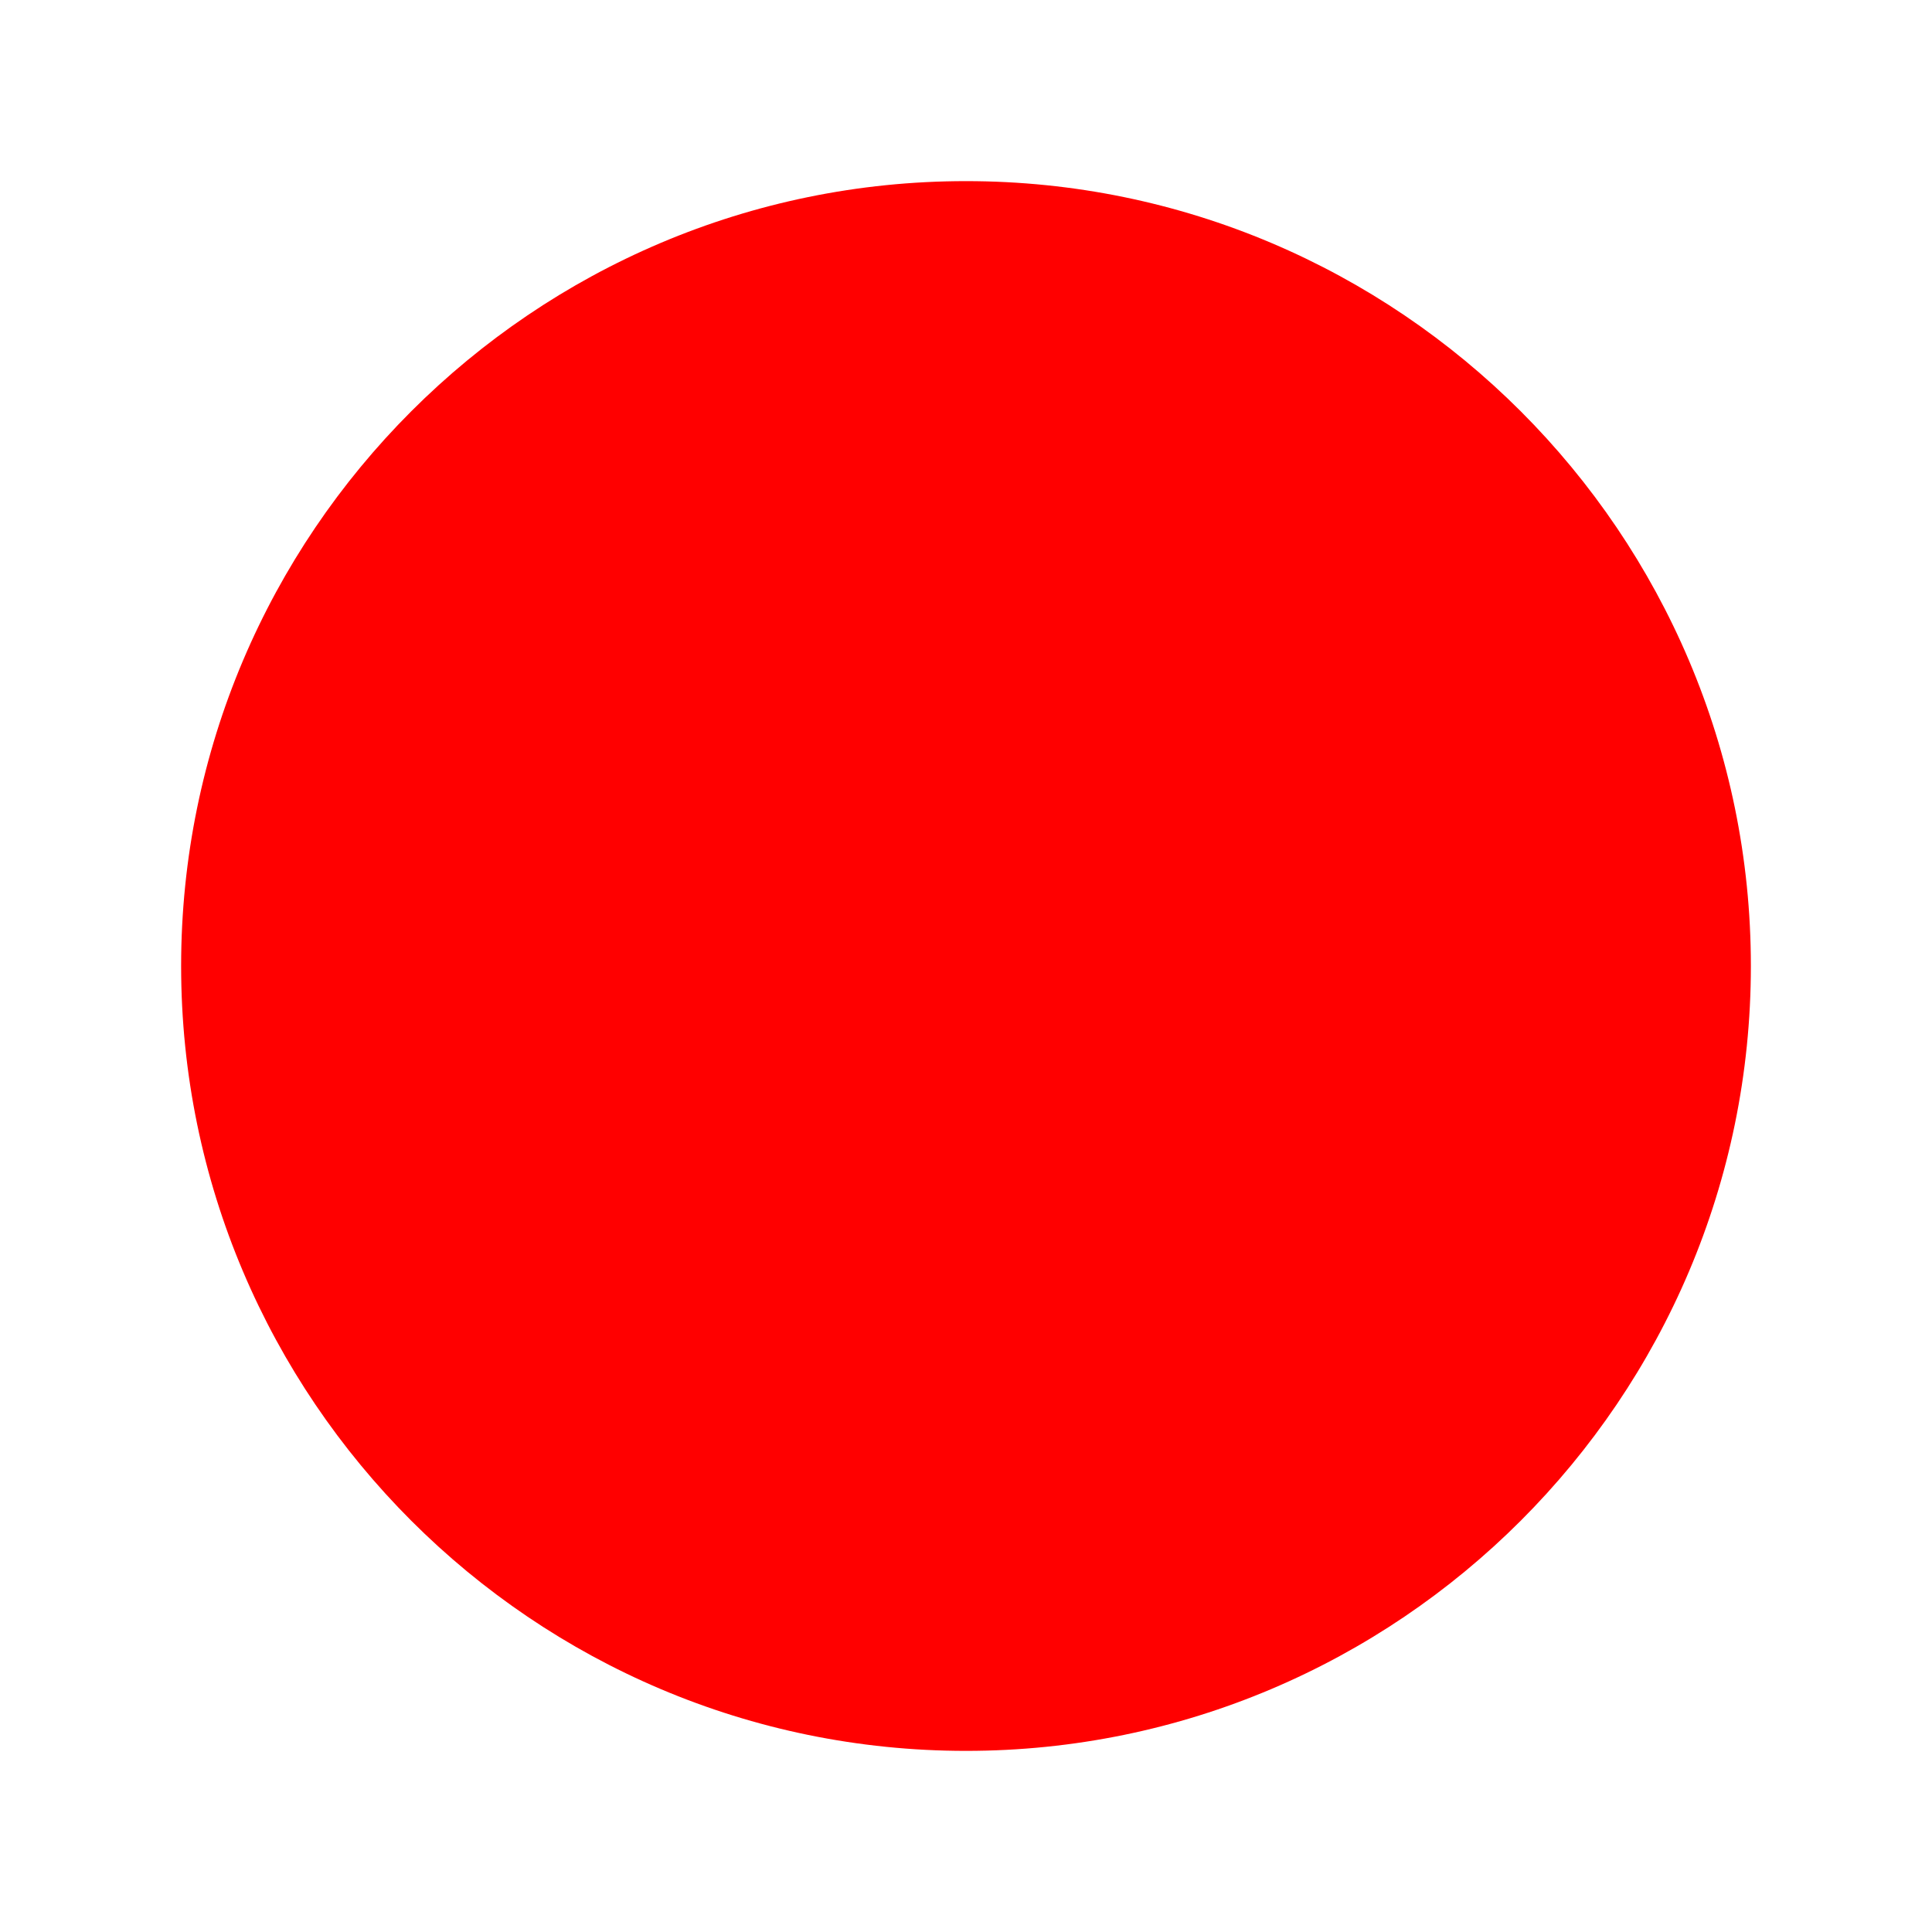
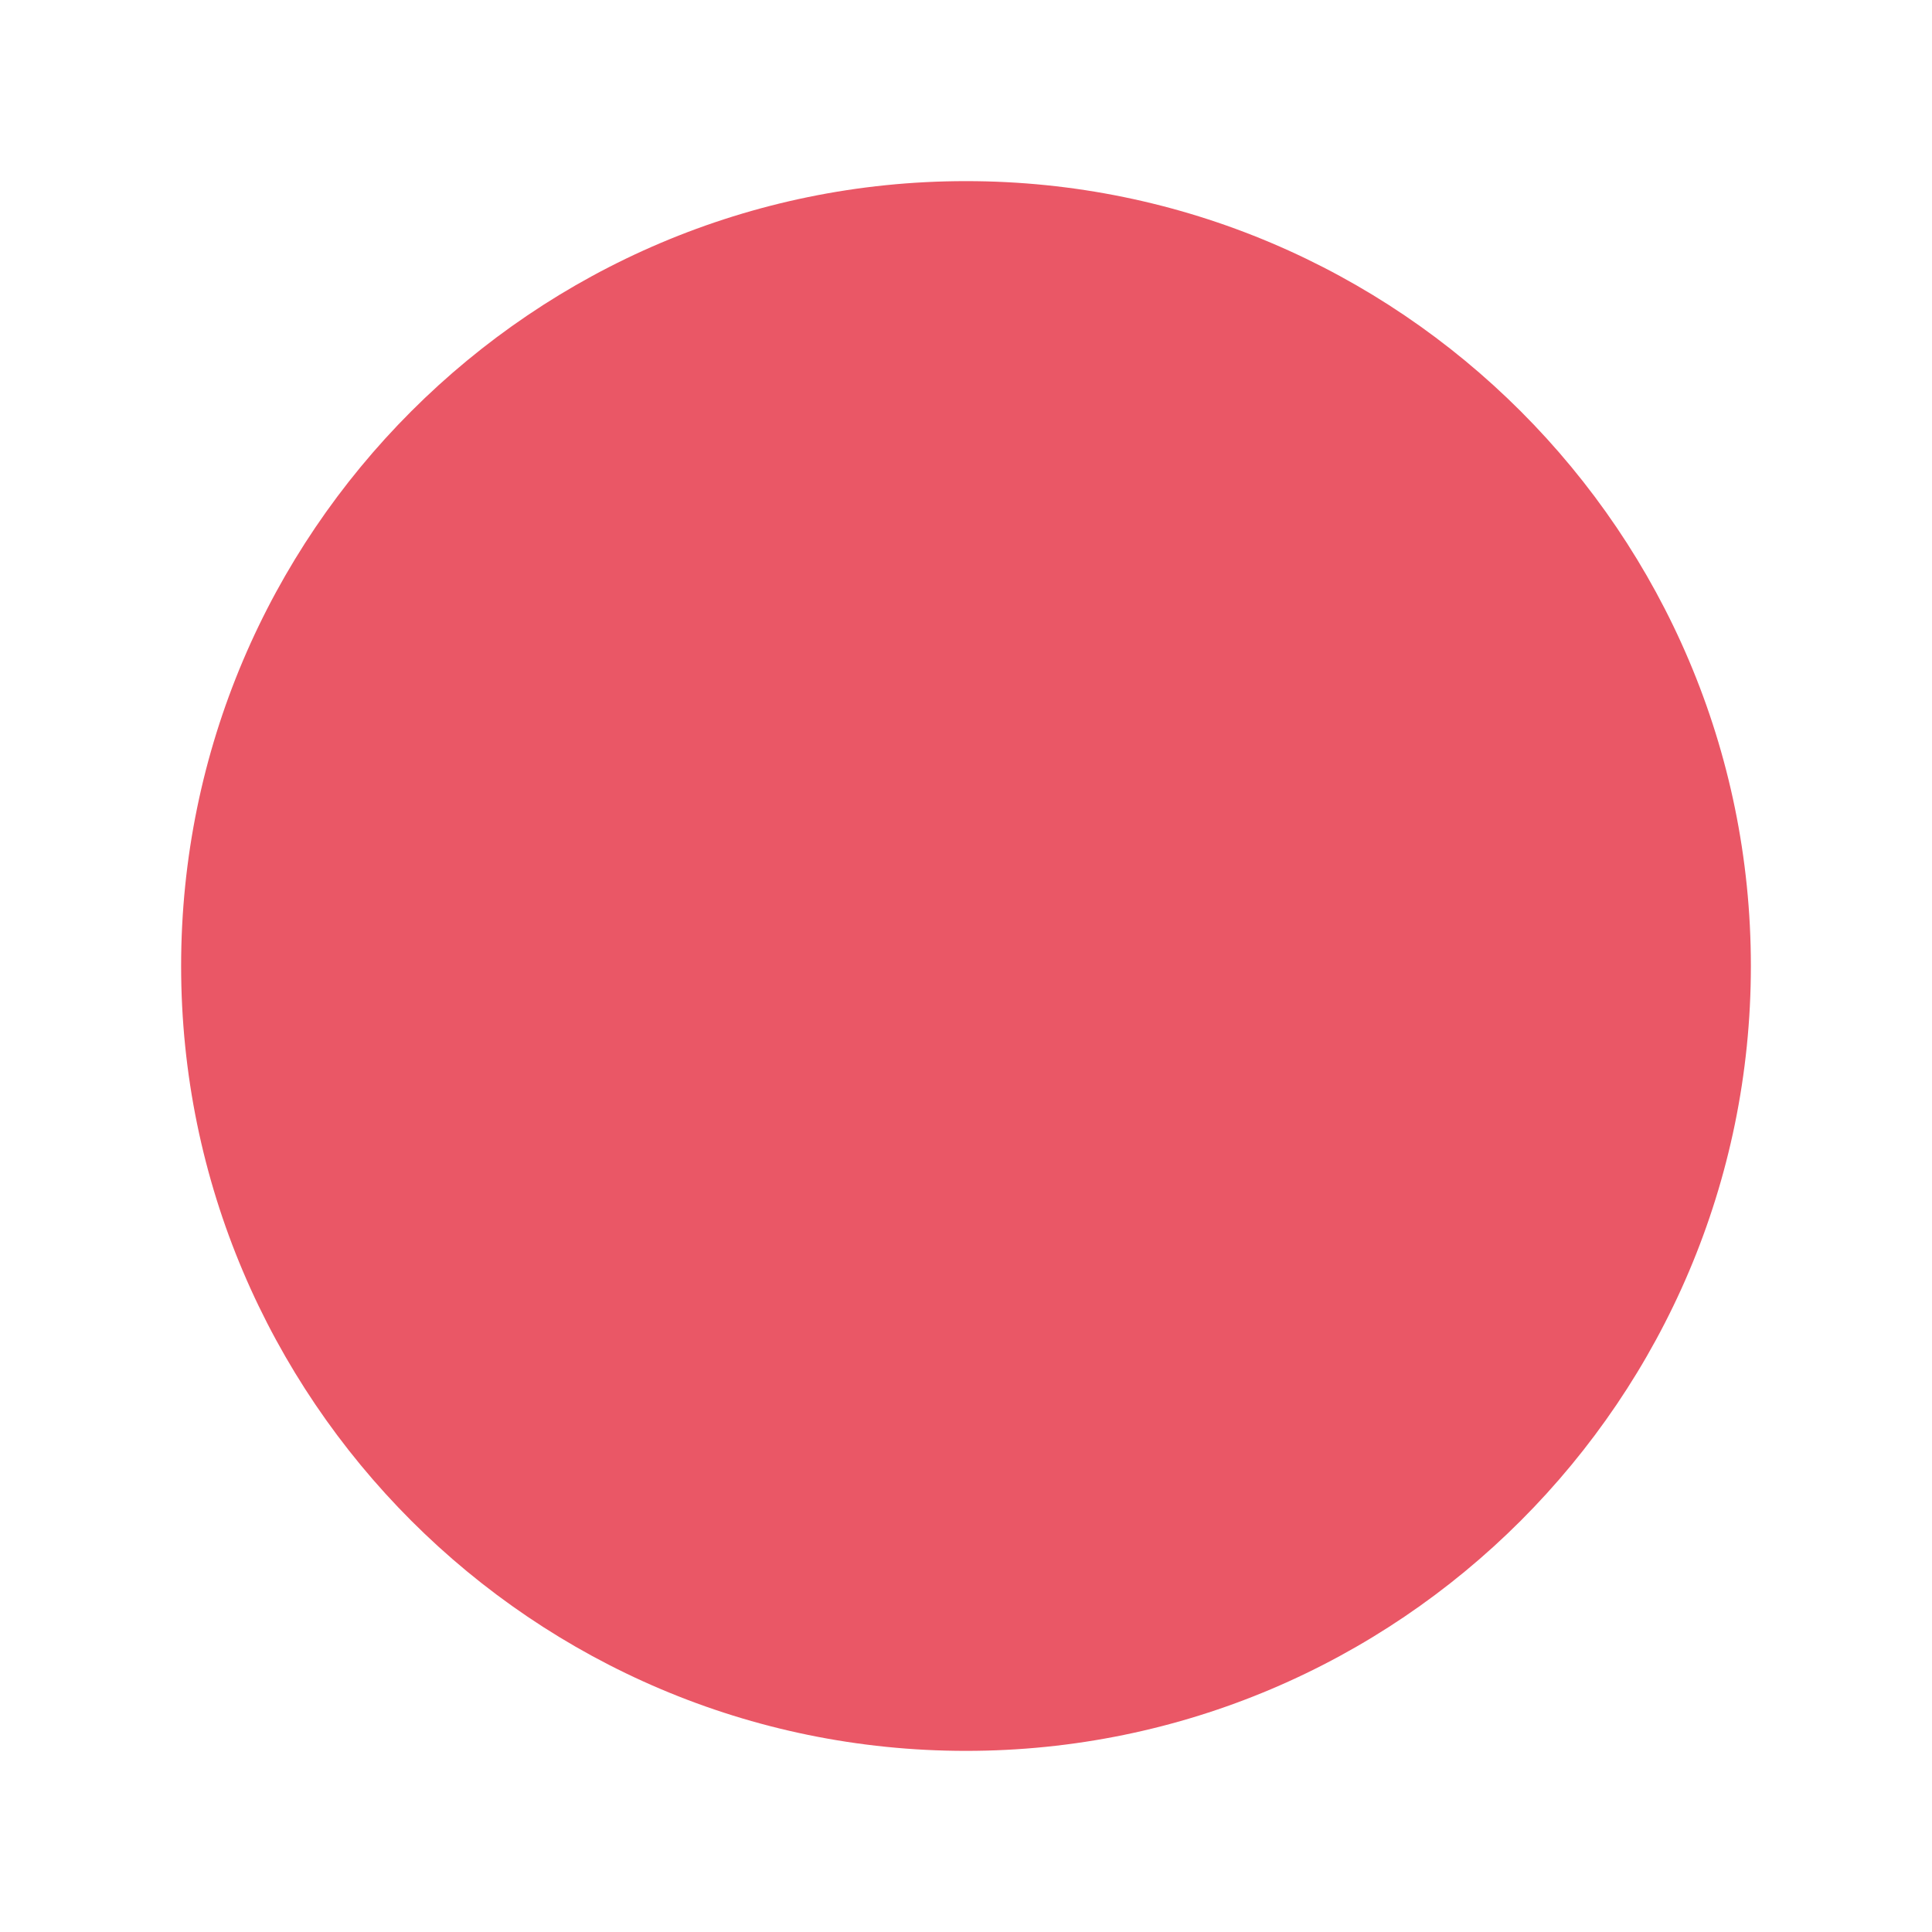
- <svg xmlns="http://www.w3.org/2000/svg" class="ionicon" viewBox="0 0 512 512" fill="red">
+ <svg xmlns="http://www.w3.org/2000/svg" class="ionicon" viewBox="0 0 512 512" fill="#EA5766">
  <path d="M256 464c-114.69 0-208-93.31-208-208S141.31 48 256 48s208 93.31 208 208-93.31 208-208 208z" />
</svg>
